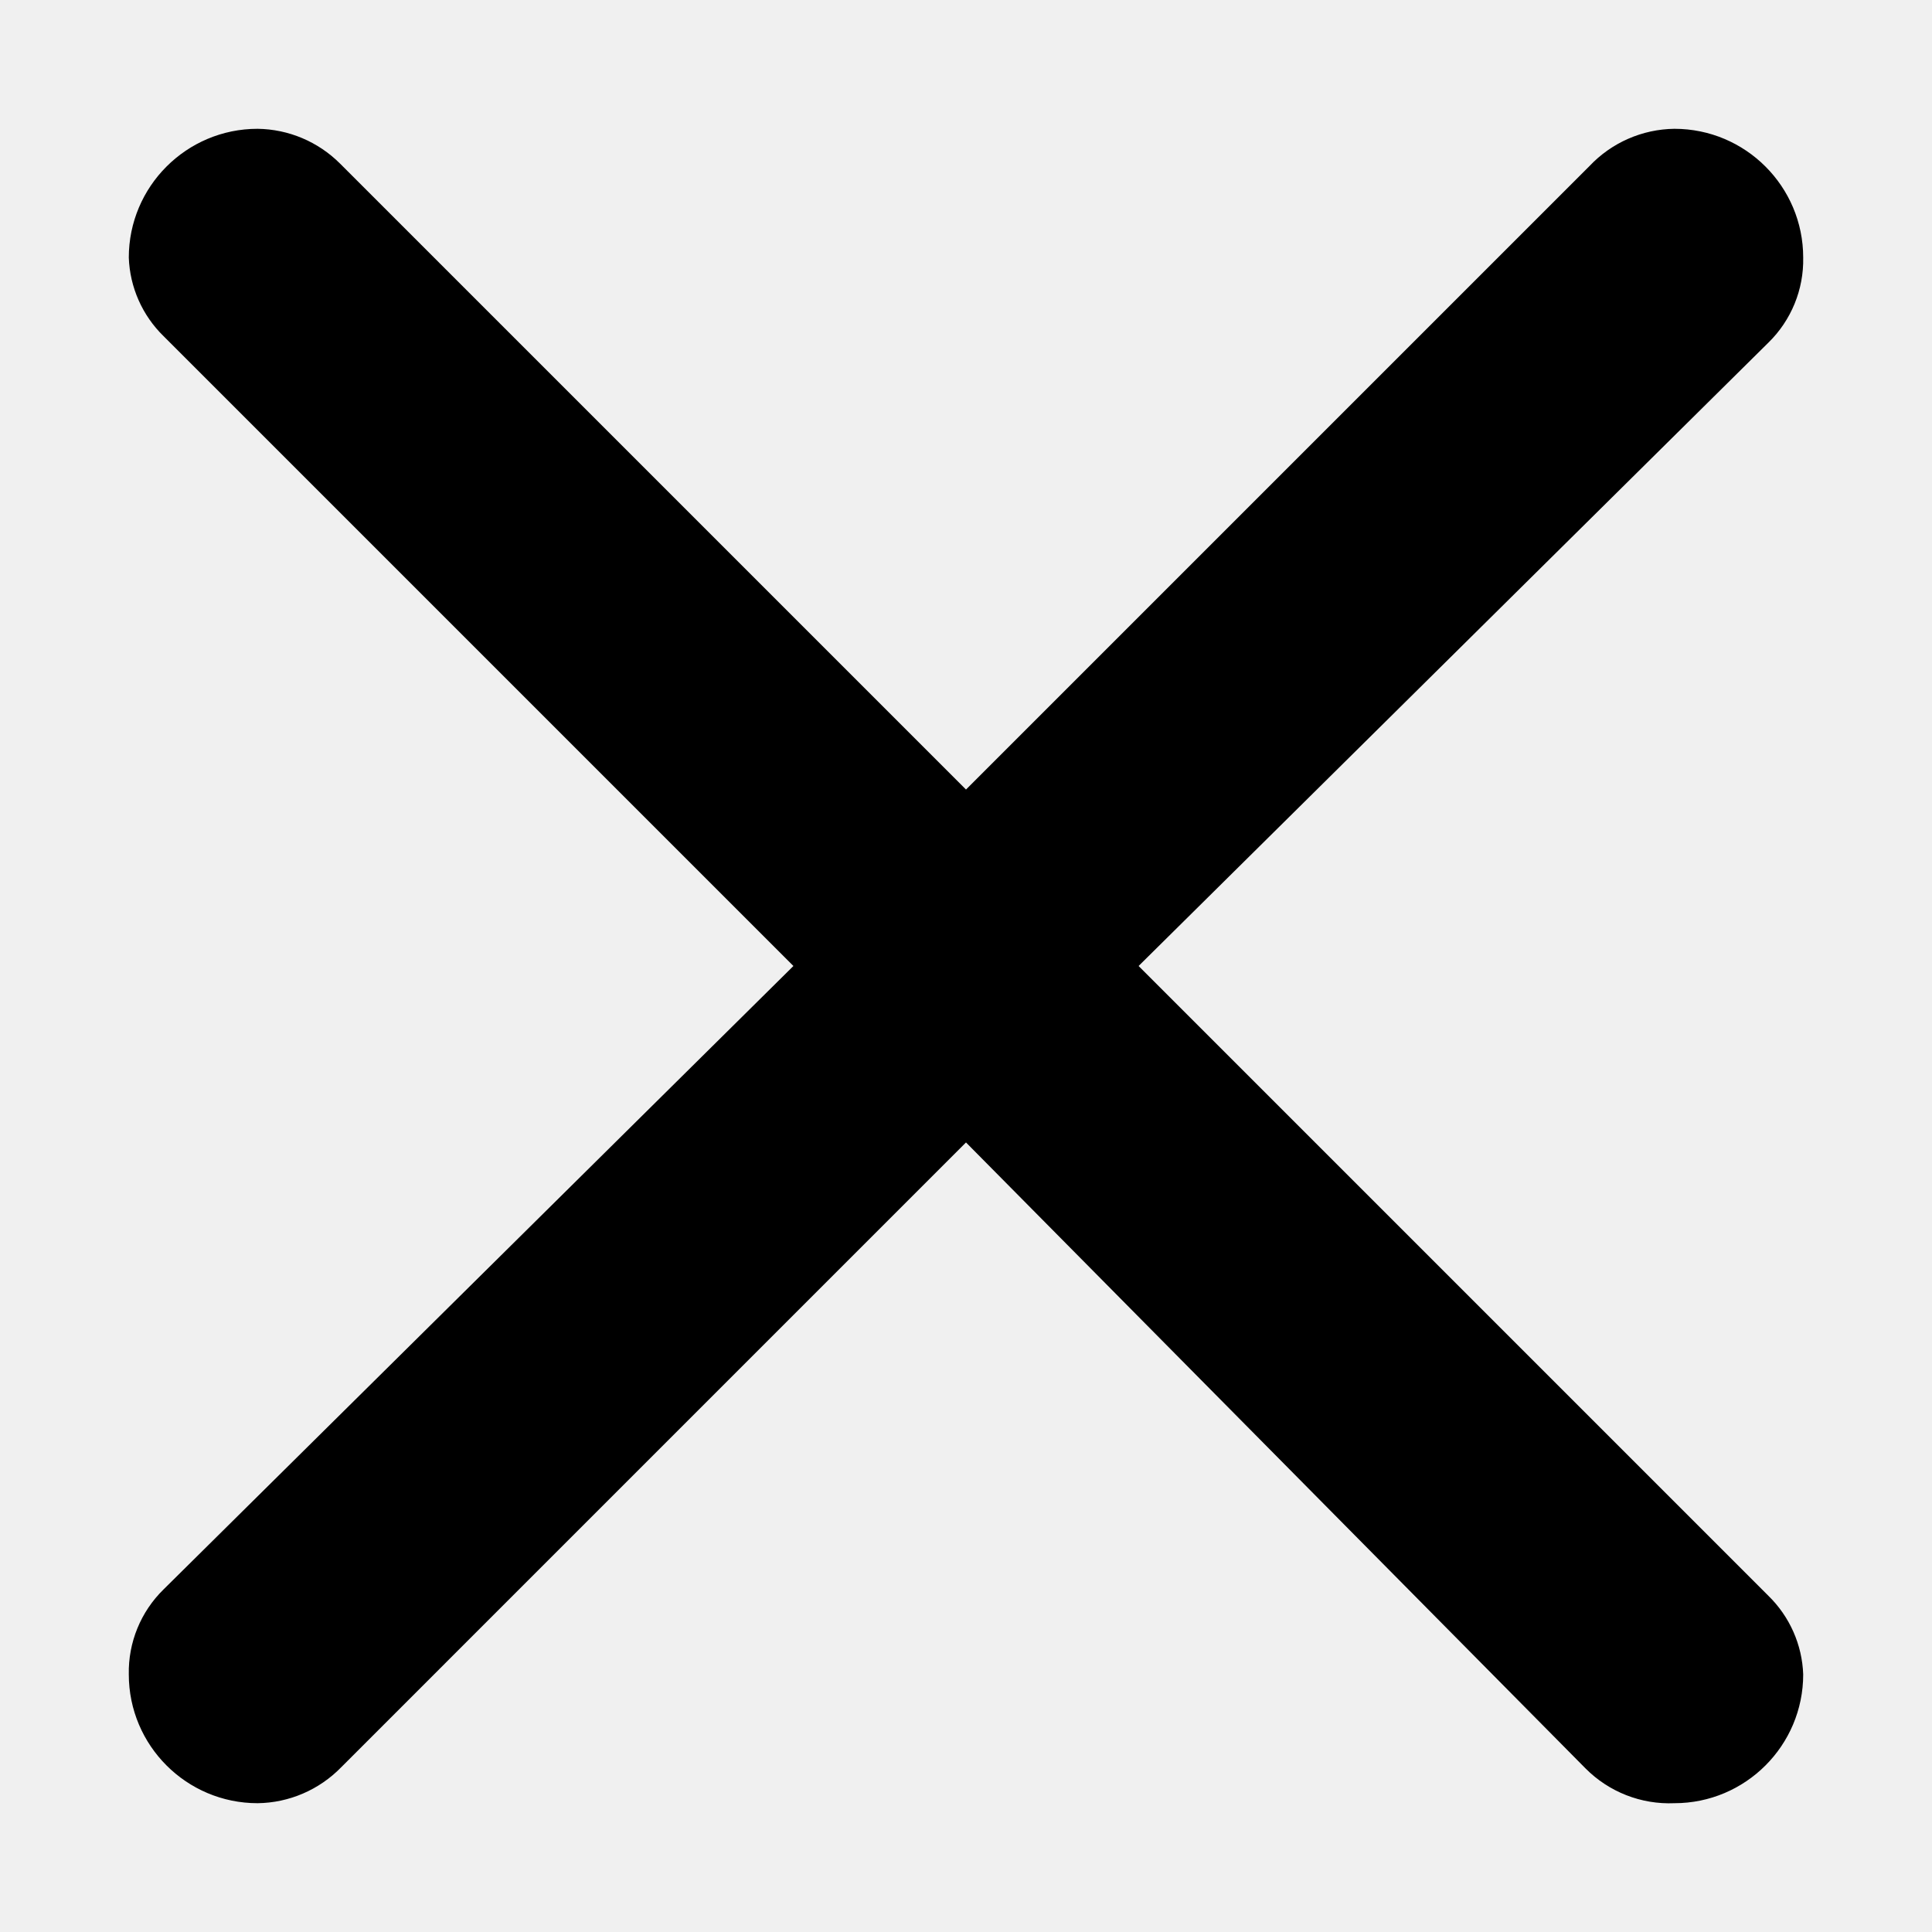
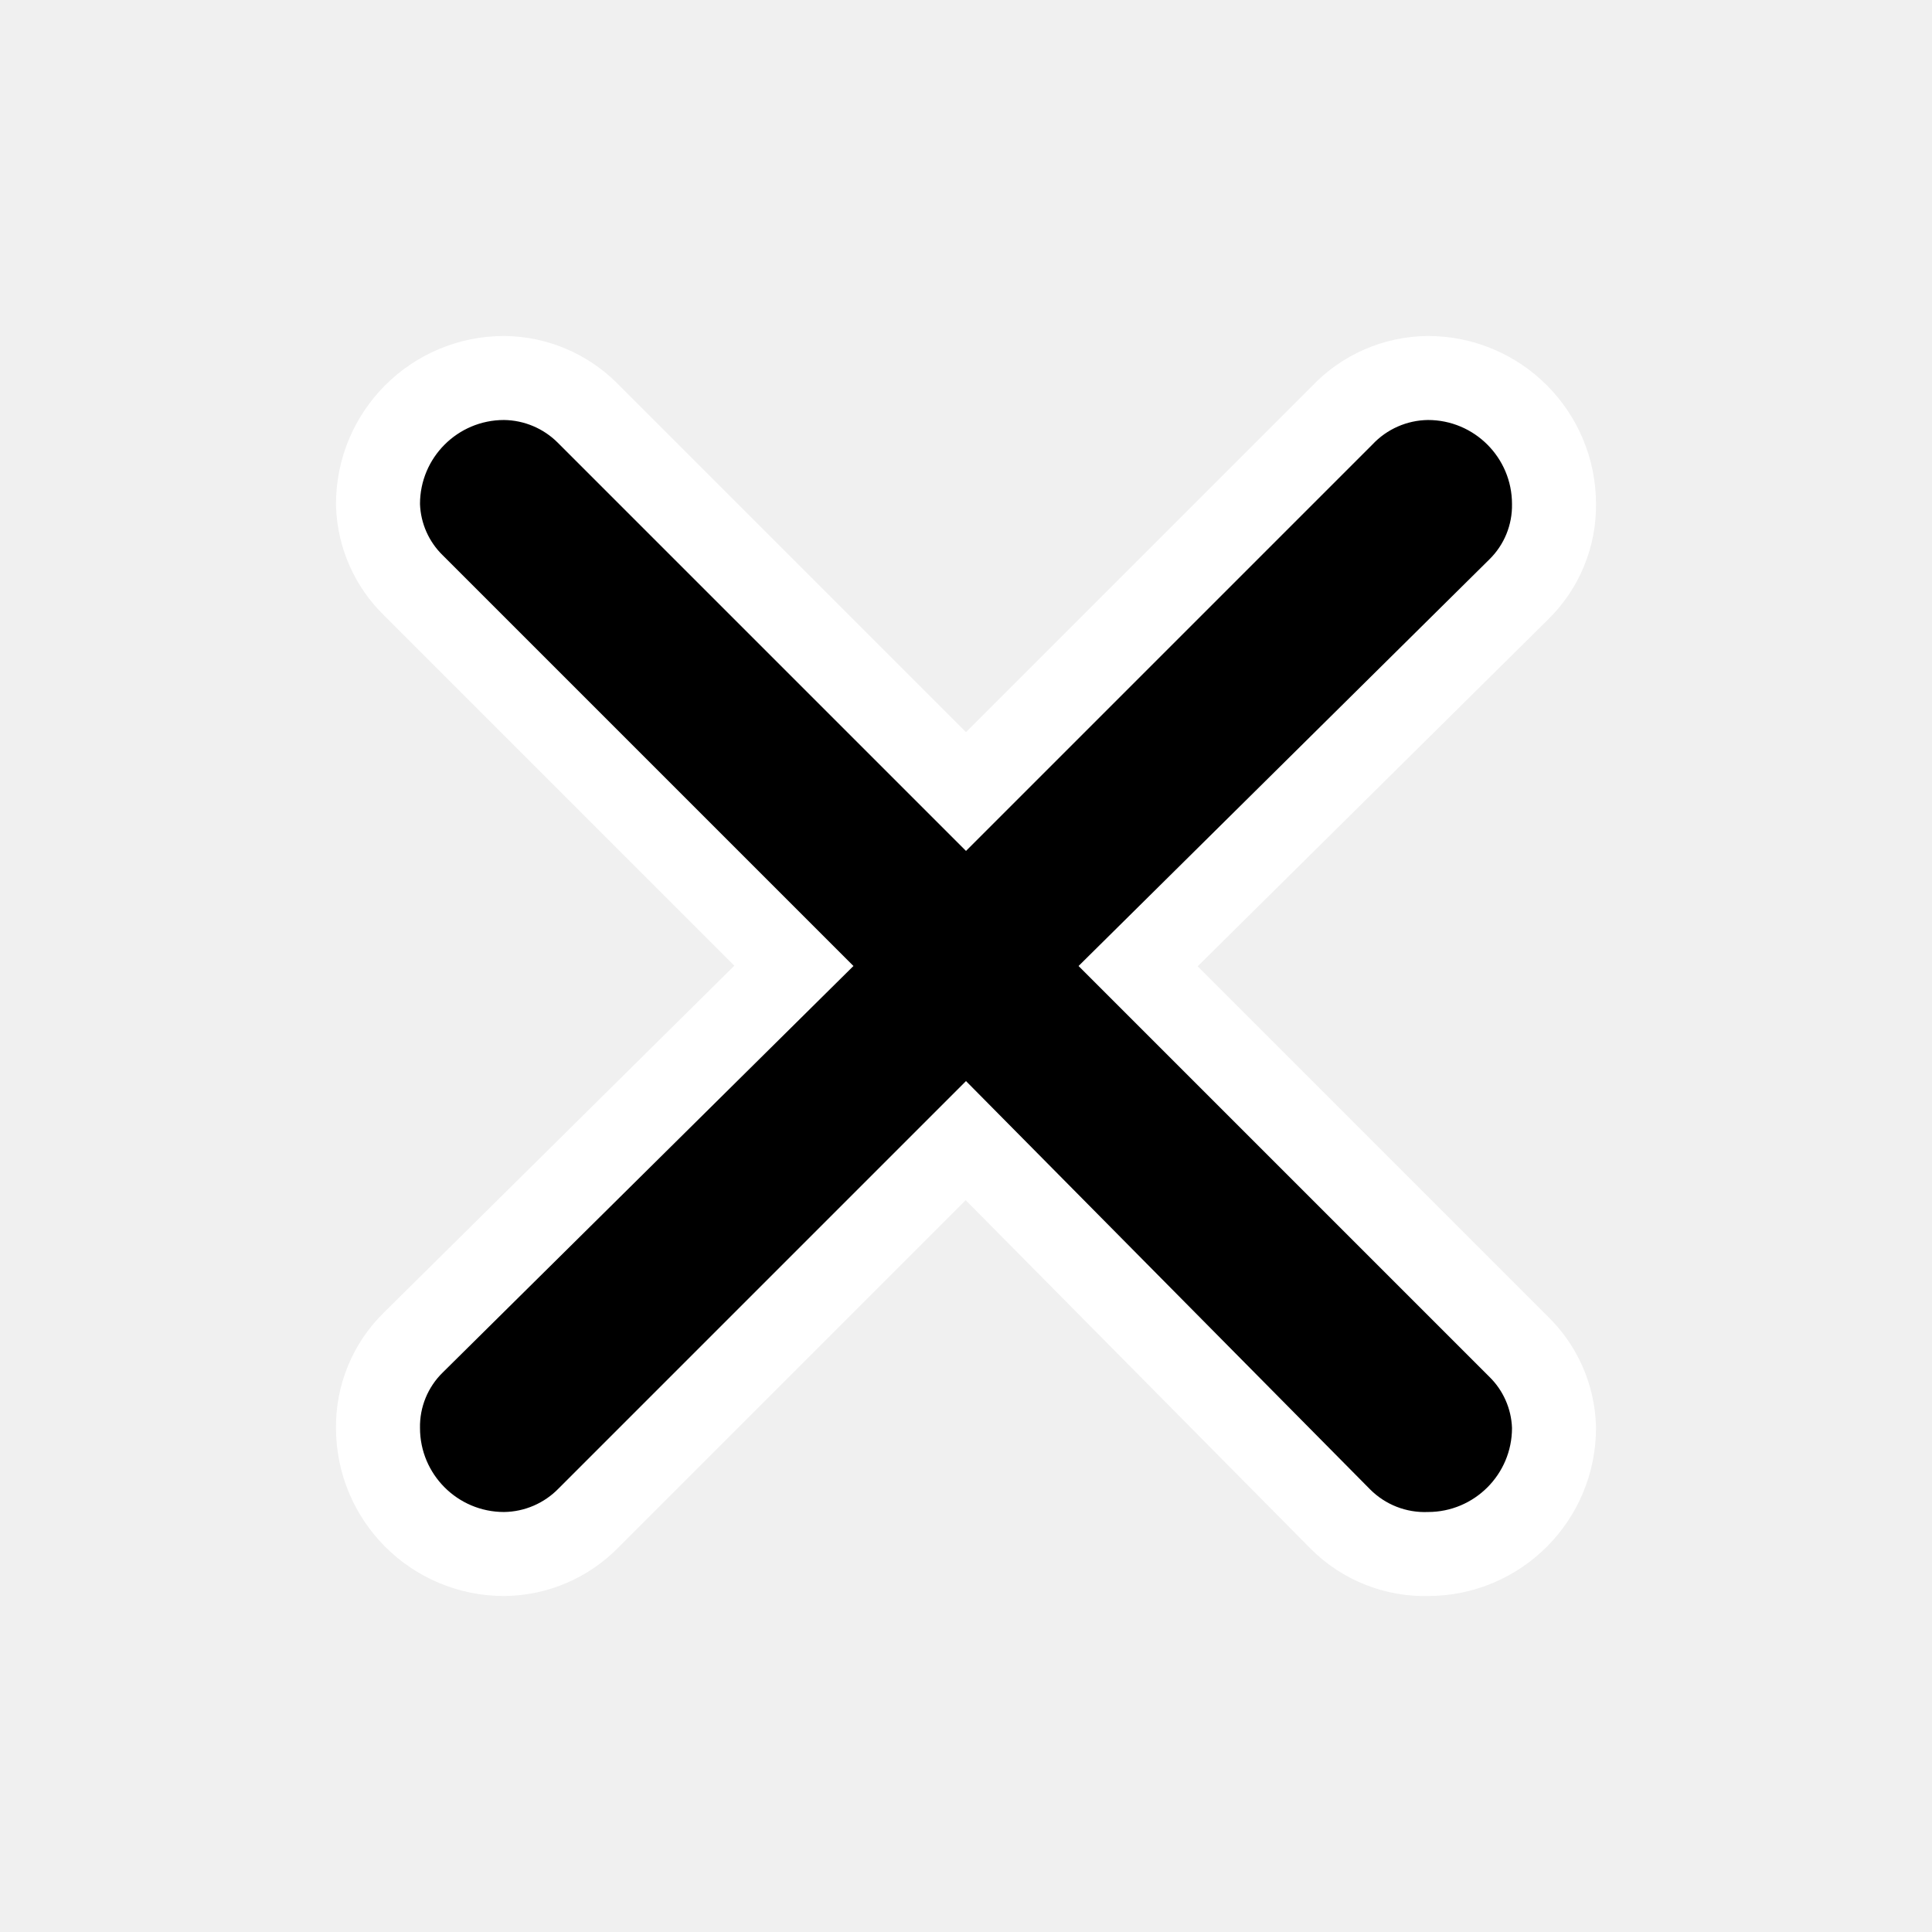
- <svg xmlns="http://www.w3.org/2000/svg" version="1.1" id="cross-15" width="15px" height="15px" viewBox="0 0 15 15">
-   <path d="M2.64,1.27L7.5,6.13l4.84-4.84C12.511,1.108,12.75,1.003,13,1c0.552,0,1,0.448,1,1  c0.005,0.248-0.093,0.487-0.27,0.66L8.84,7.5l4.89,4.89c0.165,0.161,0.262,0.38,0.27,0.61c0,0.552-0.448,1-1,1  c-0.258,0.011-0.508-0.087-0.69-0.27L7.5,8.87l-4.85,4.85C2.479,13.896,2.245,13.997,2,14c-0.552,0-1-0.448-1-1  c-0.005-0.248,0.093-0.487,0.27-0.66L6.16,7.5L1.27,2.61C1.105,2.449,1.008,2.23,1,2c0-0.552,0.448-1,1-1  C2.24,1.003,2.47,1.1,2.64,1.27z" />
+ <svg xmlns="http://www.w3.org/2000/svg" viewBox="0 0 23 23" height="23" width="23">
+   <rect fill="none" x="0" y="0" width="23" height="23" />
+   <path fill="#ffffff" transform="translate(4 4)" d="M2.64,1.27L7.5,6.13l4.84-4.84C12.511,1.108,12.75,1.003,13,1c0.552,0,1,0.448,1,1  c0.005,0.248-0.093,0.487-0.27,0.66L8.84,7.5l4.89,4.89c0.165,0.161,0.262,0.38,0.27,0.61c0,0.552-0.448,1-1,1  c-0.258,0.011-0.508-0.087-0.69-0.27L7.5,8.87l-4.85,4.85C2.479,13.896,2.245,13.997,2,14c-0.552,0-1-0.448-1-1  c-0.005-0.248,0.093-0.487,0.27-0.66L6.16,7.5L1.27,2.61C1.105,2.449,1.008,2.23,1,2c0-0.552,0.448-1,1-1  C2.24,1.003,2.47,1.1,2.64,1.27z" style="stroke-linejoin:round;stroke-miterlimit:4;" stroke="#ffffff" stroke-width="2" />
+   <path fill="#000000" transform="translate(4 4)" d="M2.64,1.27L7.5,6.13l4.84-4.84C12.511,1.108,12.75,1.003,13,1c0.552,0,1,0.448,1,1  c0.005,0.248-0.093,0.487-0.27,0.66L8.84,7.5l4.89,4.89c0.165,0.161,0.262,0.38,0.27,0.61c0,0.552-0.448,1-1,1  c-0.258,0.011-0.508-0.087-0.69-0.27L7.5,8.87l-4.85,4.85C2.479,13.896,2.245,13.997,2,14c-0.552,0-1-0.448-1-1  c-0.005-0.248,0.093-0.487,0.27-0.66L6.16,7.5L1.27,2.61C1.105,2.449,1.008,2.23,1,2c0-0.552,0.448-1,1-1  C2.24,1.003,2.47,1.1,2.64,1.27z" />
</svg>
